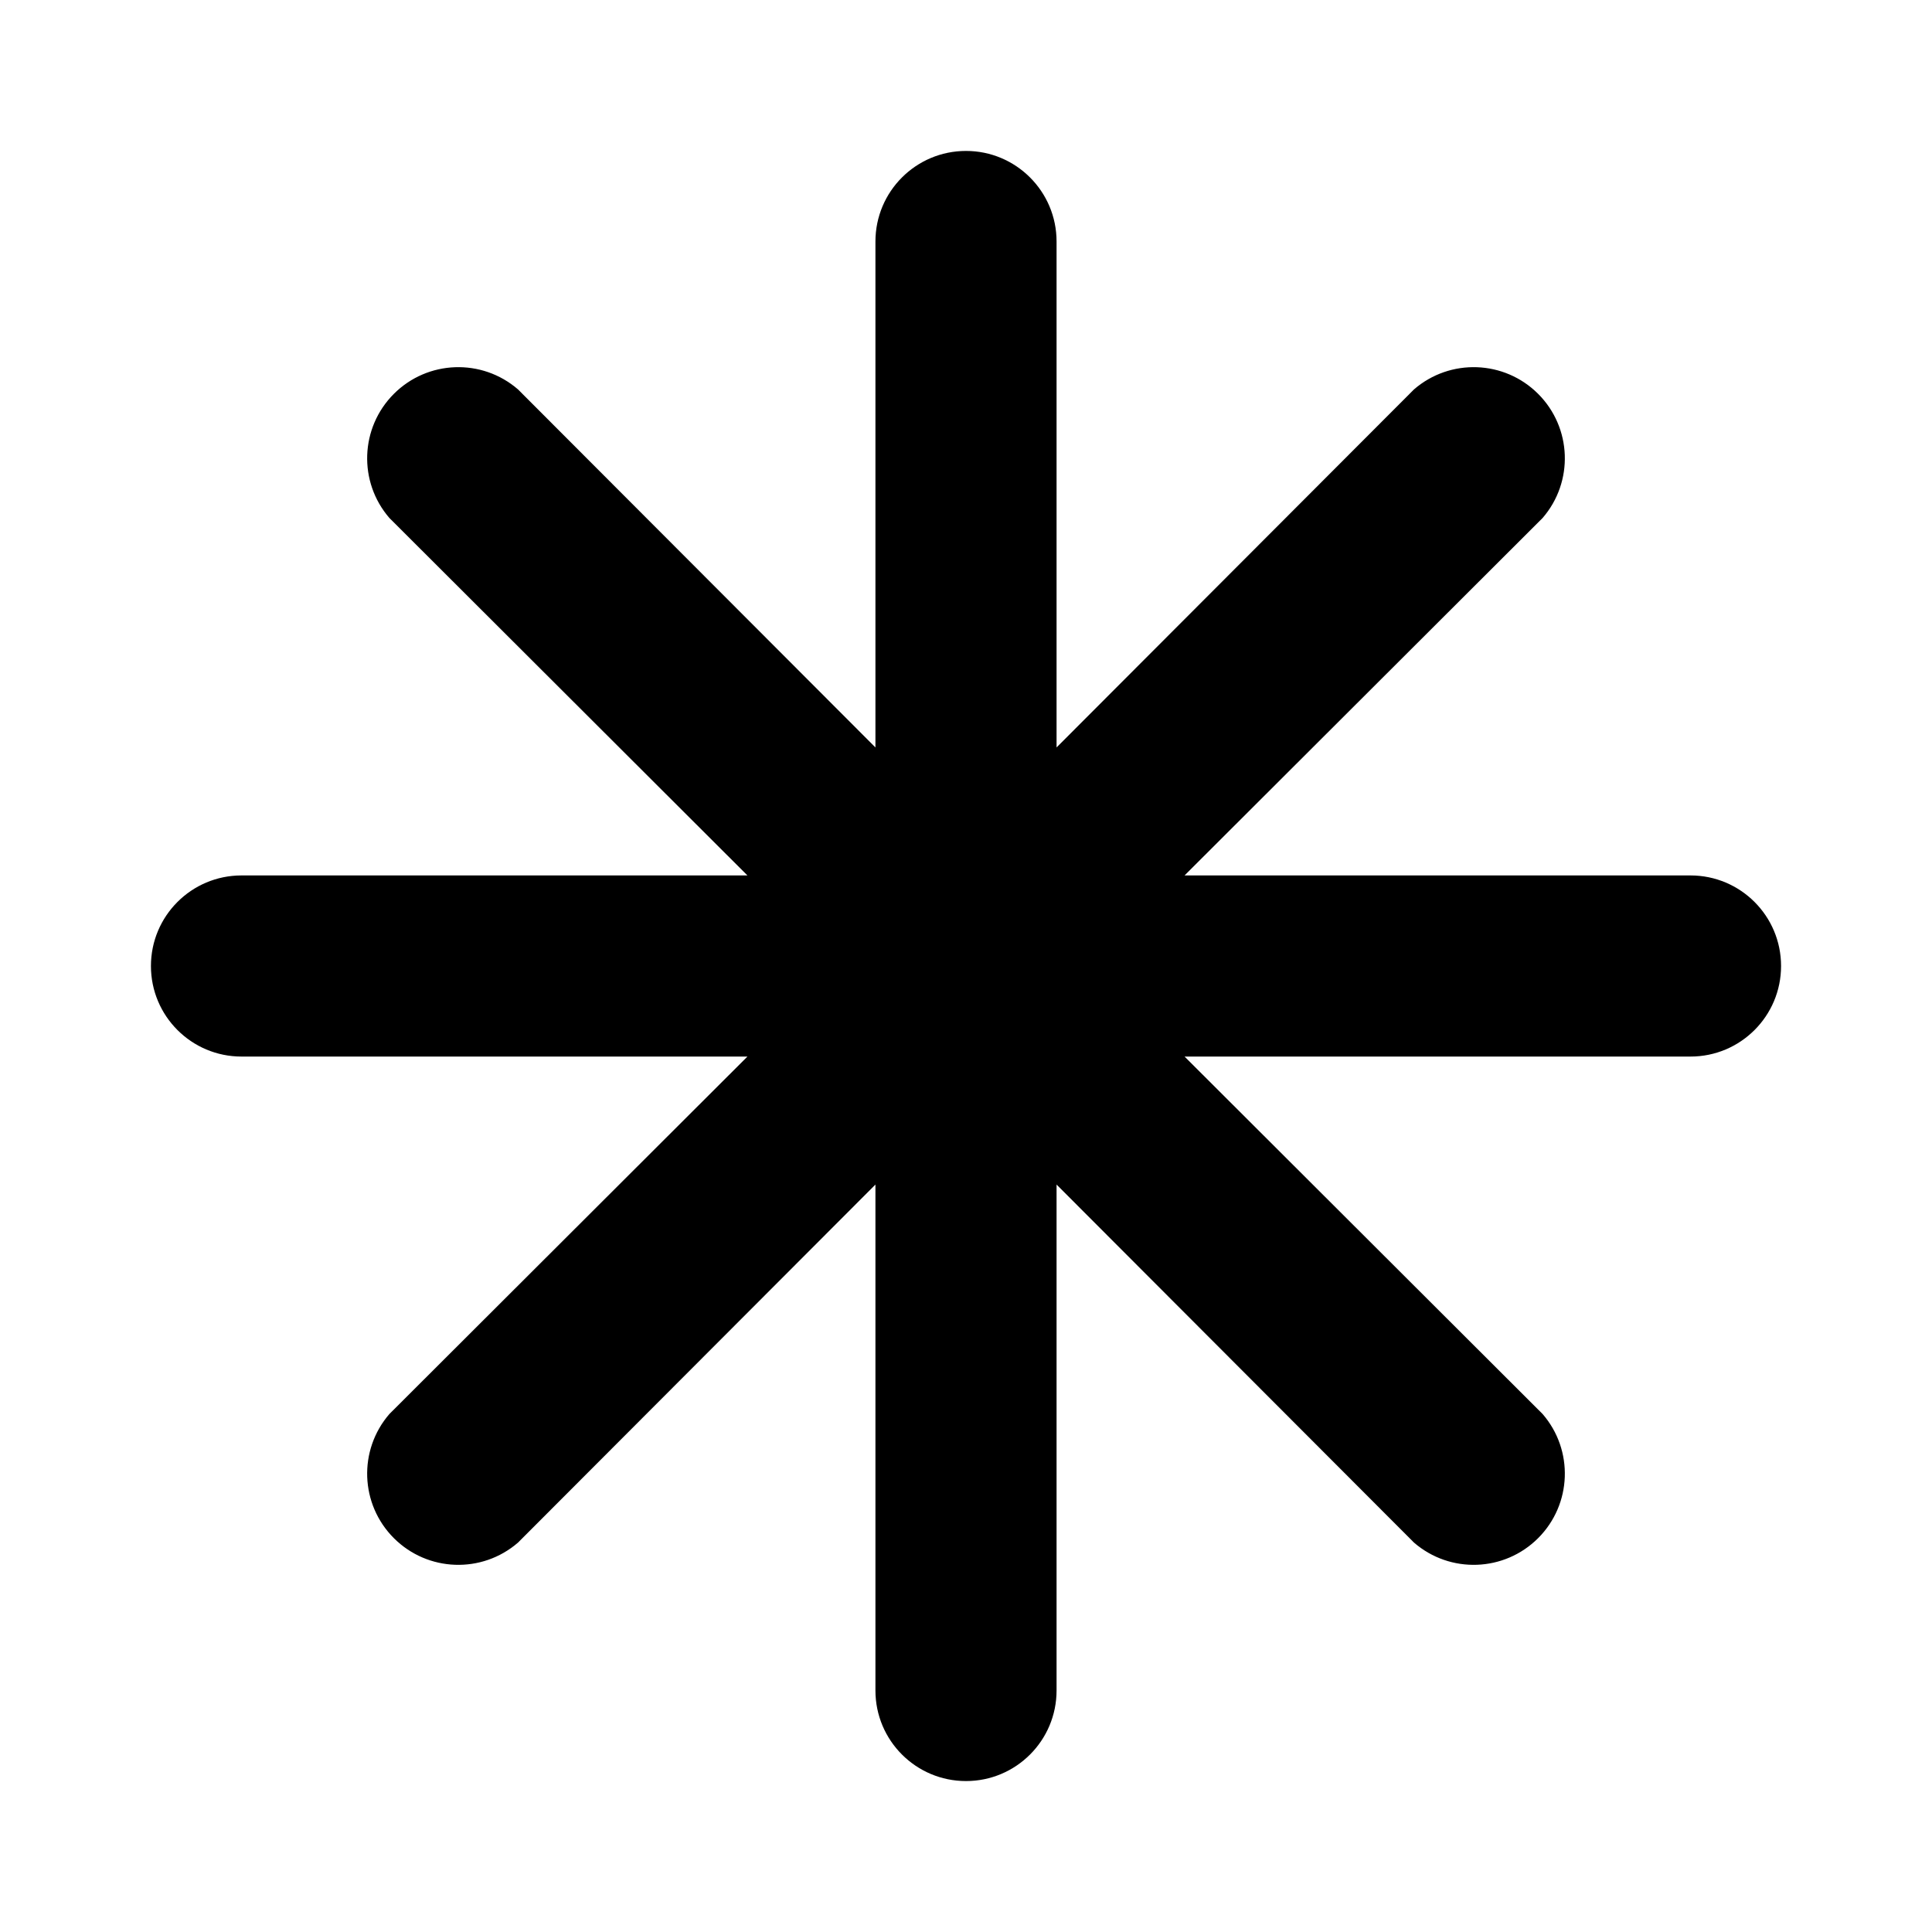
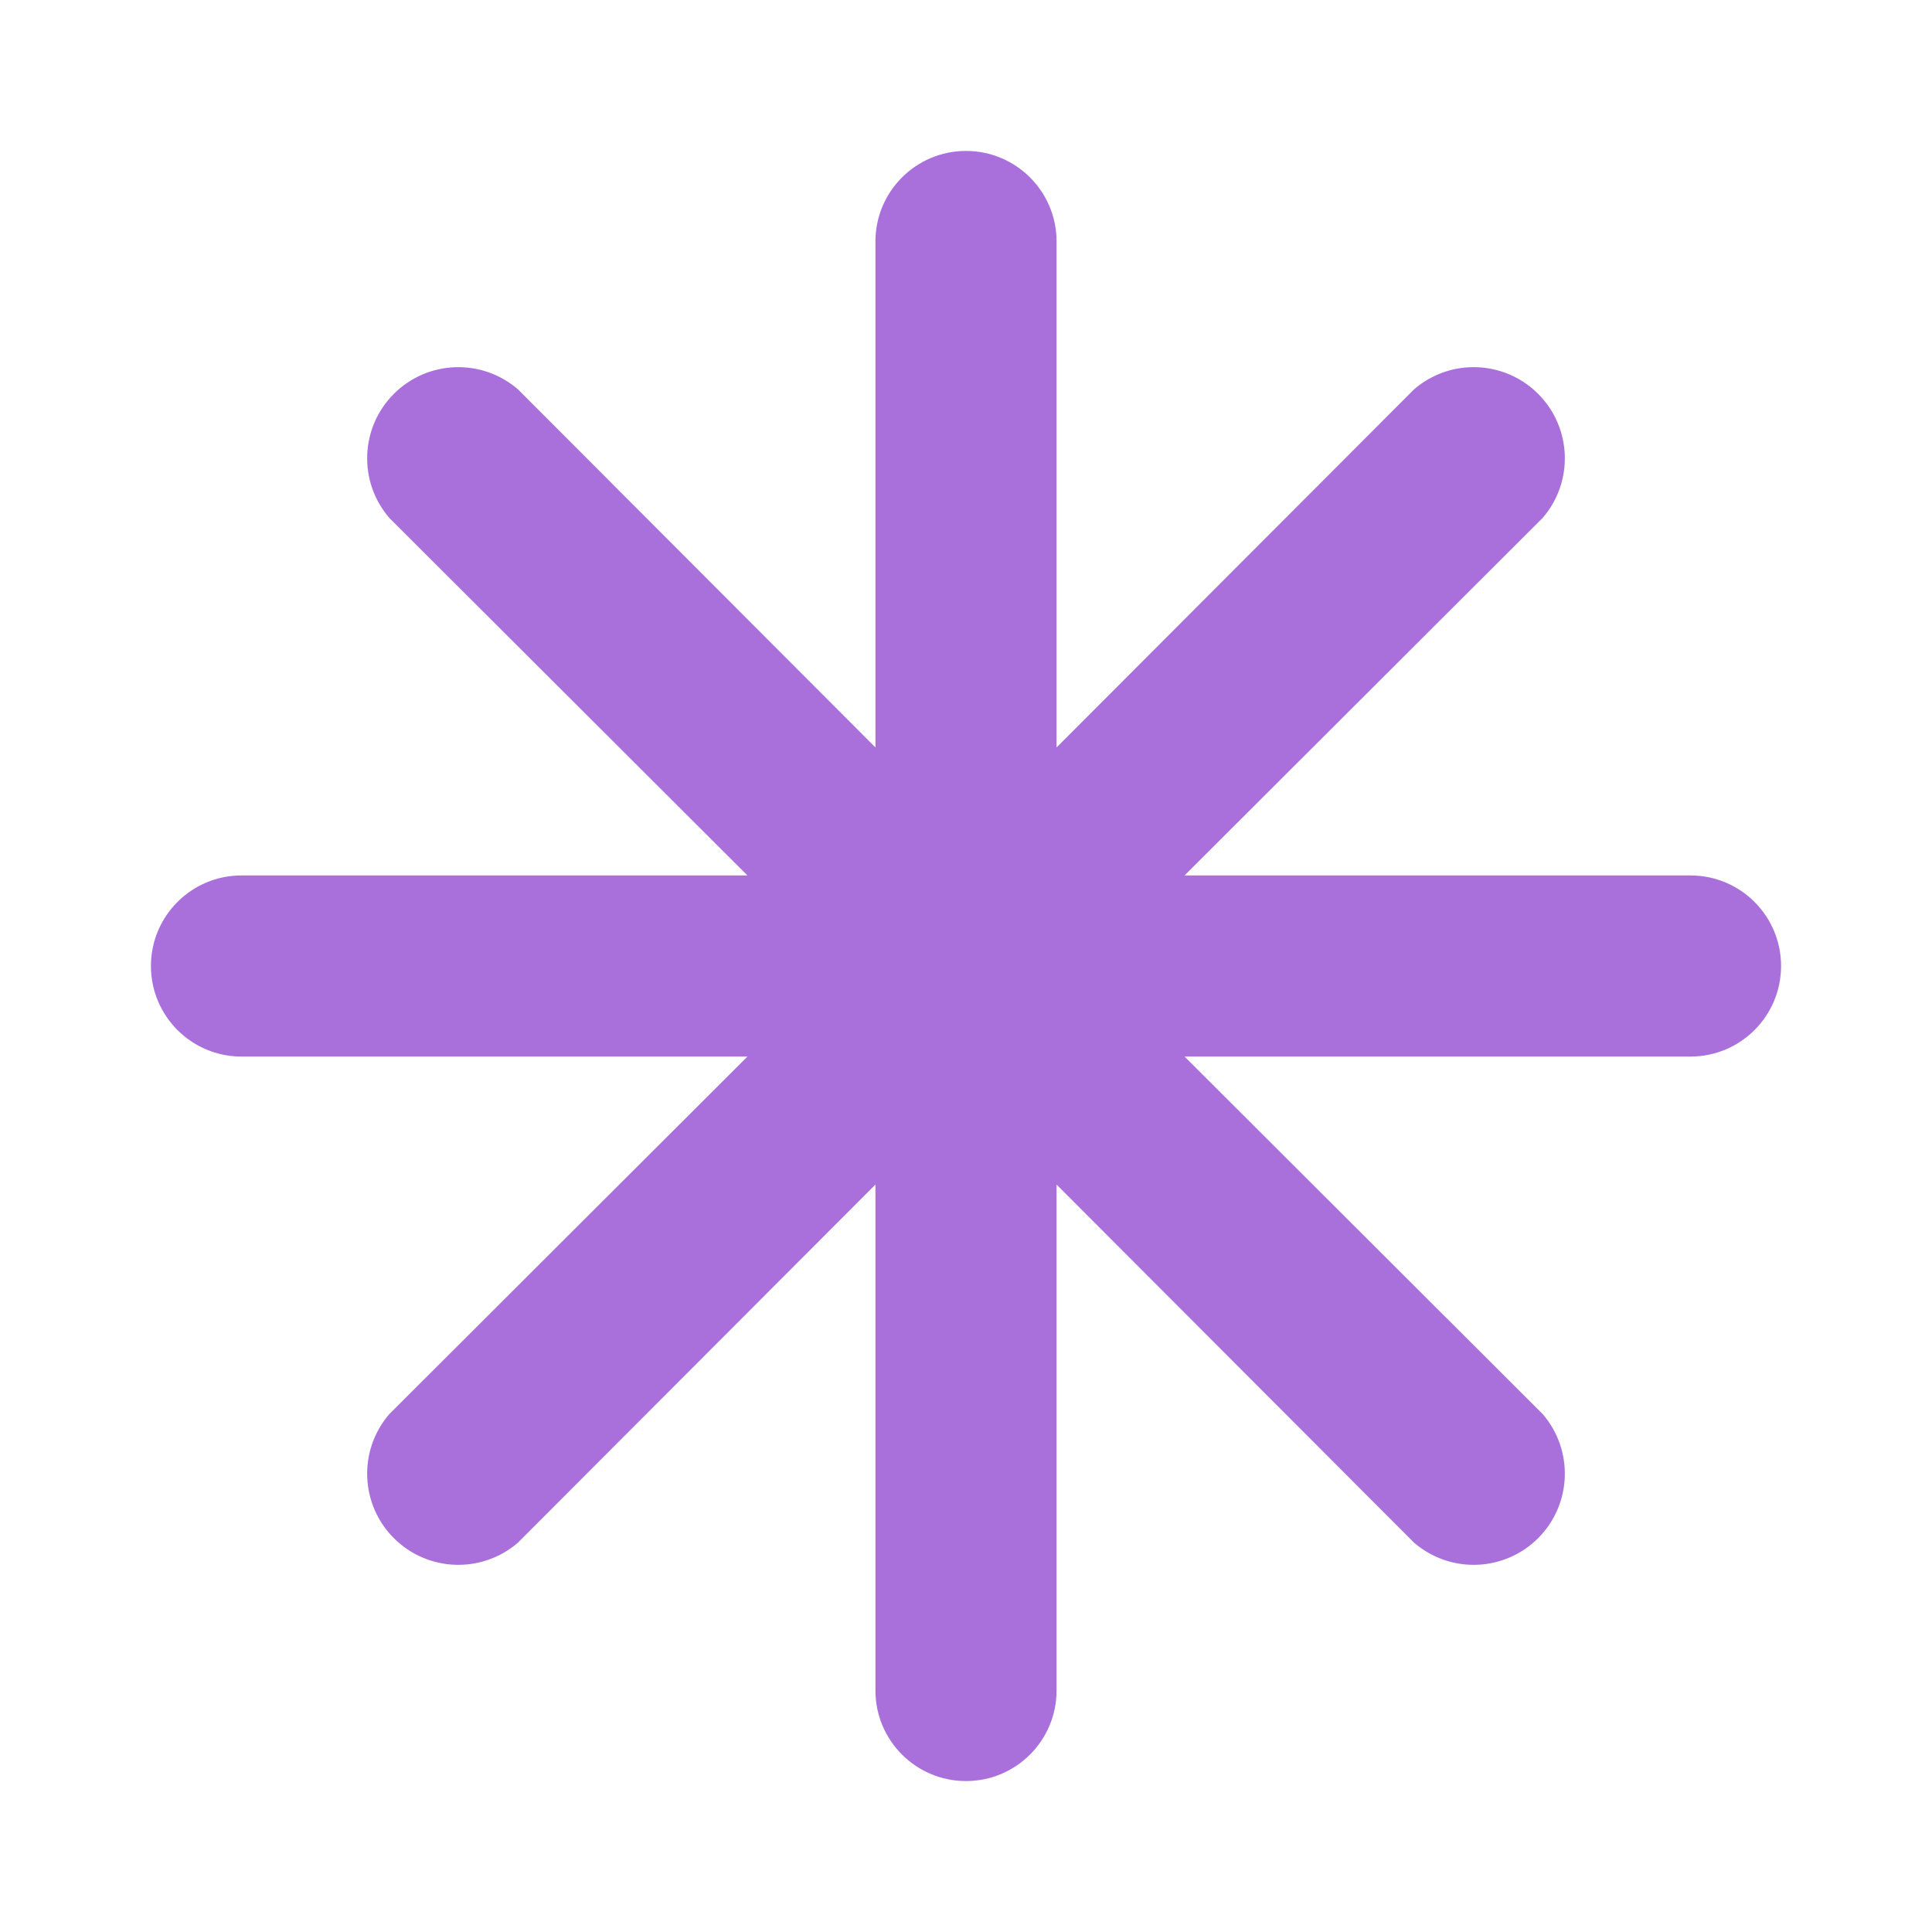
- <svg xmlns="http://www.w3.org/2000/svg" height="100px" width="100px" fill="#000000" viewBox="0 0 32 32" x="0px" y="0px">
+ <svg xmlns="http://www.w3.org/2000/svg" height="100px" width="100px" fill="#A970DC" viewBox="0 0 32 32" x="0px" y="0px">
  <g data-name="54 Asterisk">
    <path d="M29.5,16A1.5,1.5,0,0,1,28,17.5H19.62l5.93,5.92a1.51,1.51,0,0,1-2.13,2.13L17.5,19.62V28a1.5,1.5,0,0,1-3,0V19.62L8.58,25.55a1.51,1.51,0,0,1-2.13-2.13l5.93-5.92H4a1.5,1.5,0,0,1,0-3h8.38L6.45,8.58A1.51,1.51,0,0,1,8.58,6.45l5.92,5.93V4a1.5,1.5,0,0,1,3,0v8.38l5.92-5.93a1.51,1.51,0,0,1,2.13,2.13L19.62,14.5H28A1.5,1.5,0,0,1,29.5,16Z" />
  </g>
</svg>
